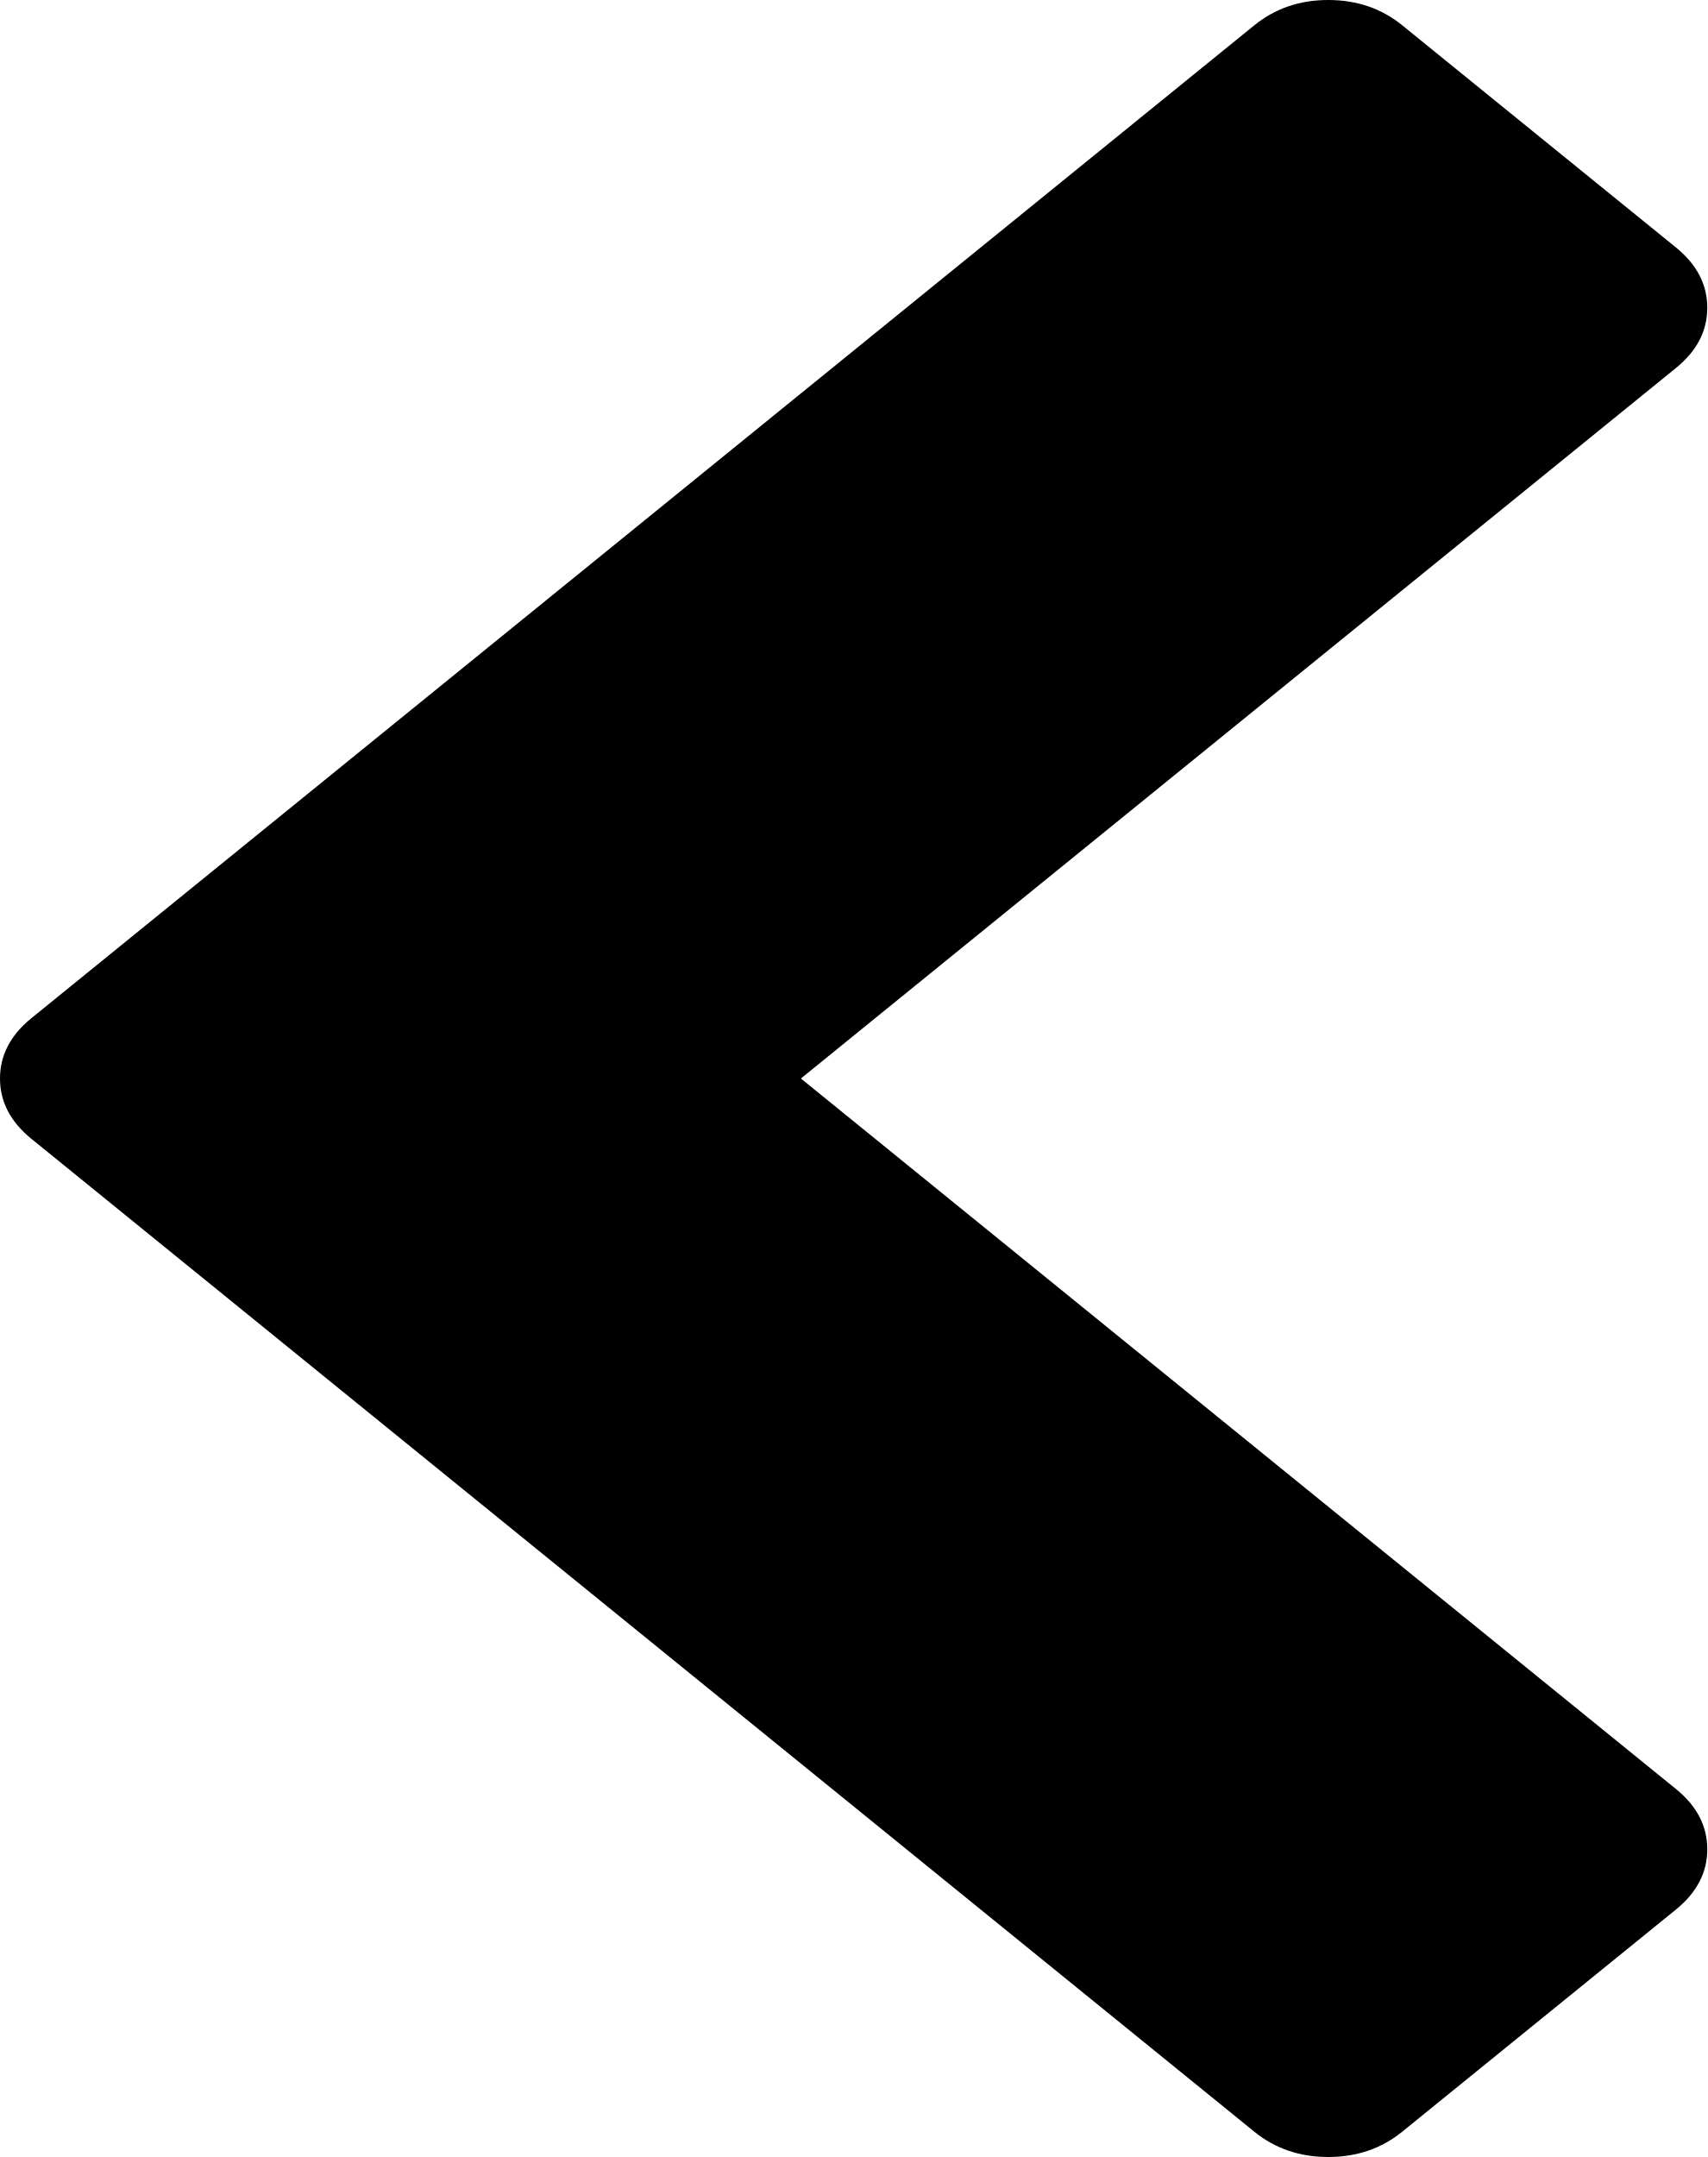
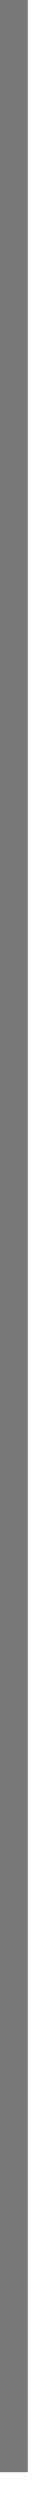
- <svg xmlns="http://www.w3.org/2000/svg" version="1.1" width="19px" height="24px">
-   <g transform="matrix(1 0 0 1 -474 -69 )">
-     <path d="M 19 3.424  C 19 3.682  18.884 3.906  18.652 4.094  L 8.913 12  L 18.652 19.906  C 18.884 20.094  19 20.318  19 20.576  C 19 20.834  18.884 21.057  18.652 21.246  L 15.607 23.717  C 15.375 23.906  15.1 24  14.782 24  C 14.464 24  14.189 23.906  13.957 23.717  L 0.348 12.67  C 0.116 12.481  0 12.258  0 12  C 0 11.742  0.116 11.519  0.348 11.33  L 13.957 0.283  C 14.189 0.094  14.464 0  14.782 0  C 15.1 0  15.375 0.094  15.607 0.283  L 18.652 2.754  C 18.884 2.943  19 3.166  19 3.424  Z " fill-rule="nonzero" fill="#000000" stroke="none" transform="matrix(1 0 0 1 474 69 )" />
+ <svg xmlns="http://www.w3.org/2000/svg" version="1.1" width="2px" height="90px">
+   <g transform="matrix(1 0 0 1 -644 -321 )">
+     <path d="M 644.5 321  L 644.5 410  " stroke-width="1" stroke="#797979" fill="none" />
  </g>
</svg>
